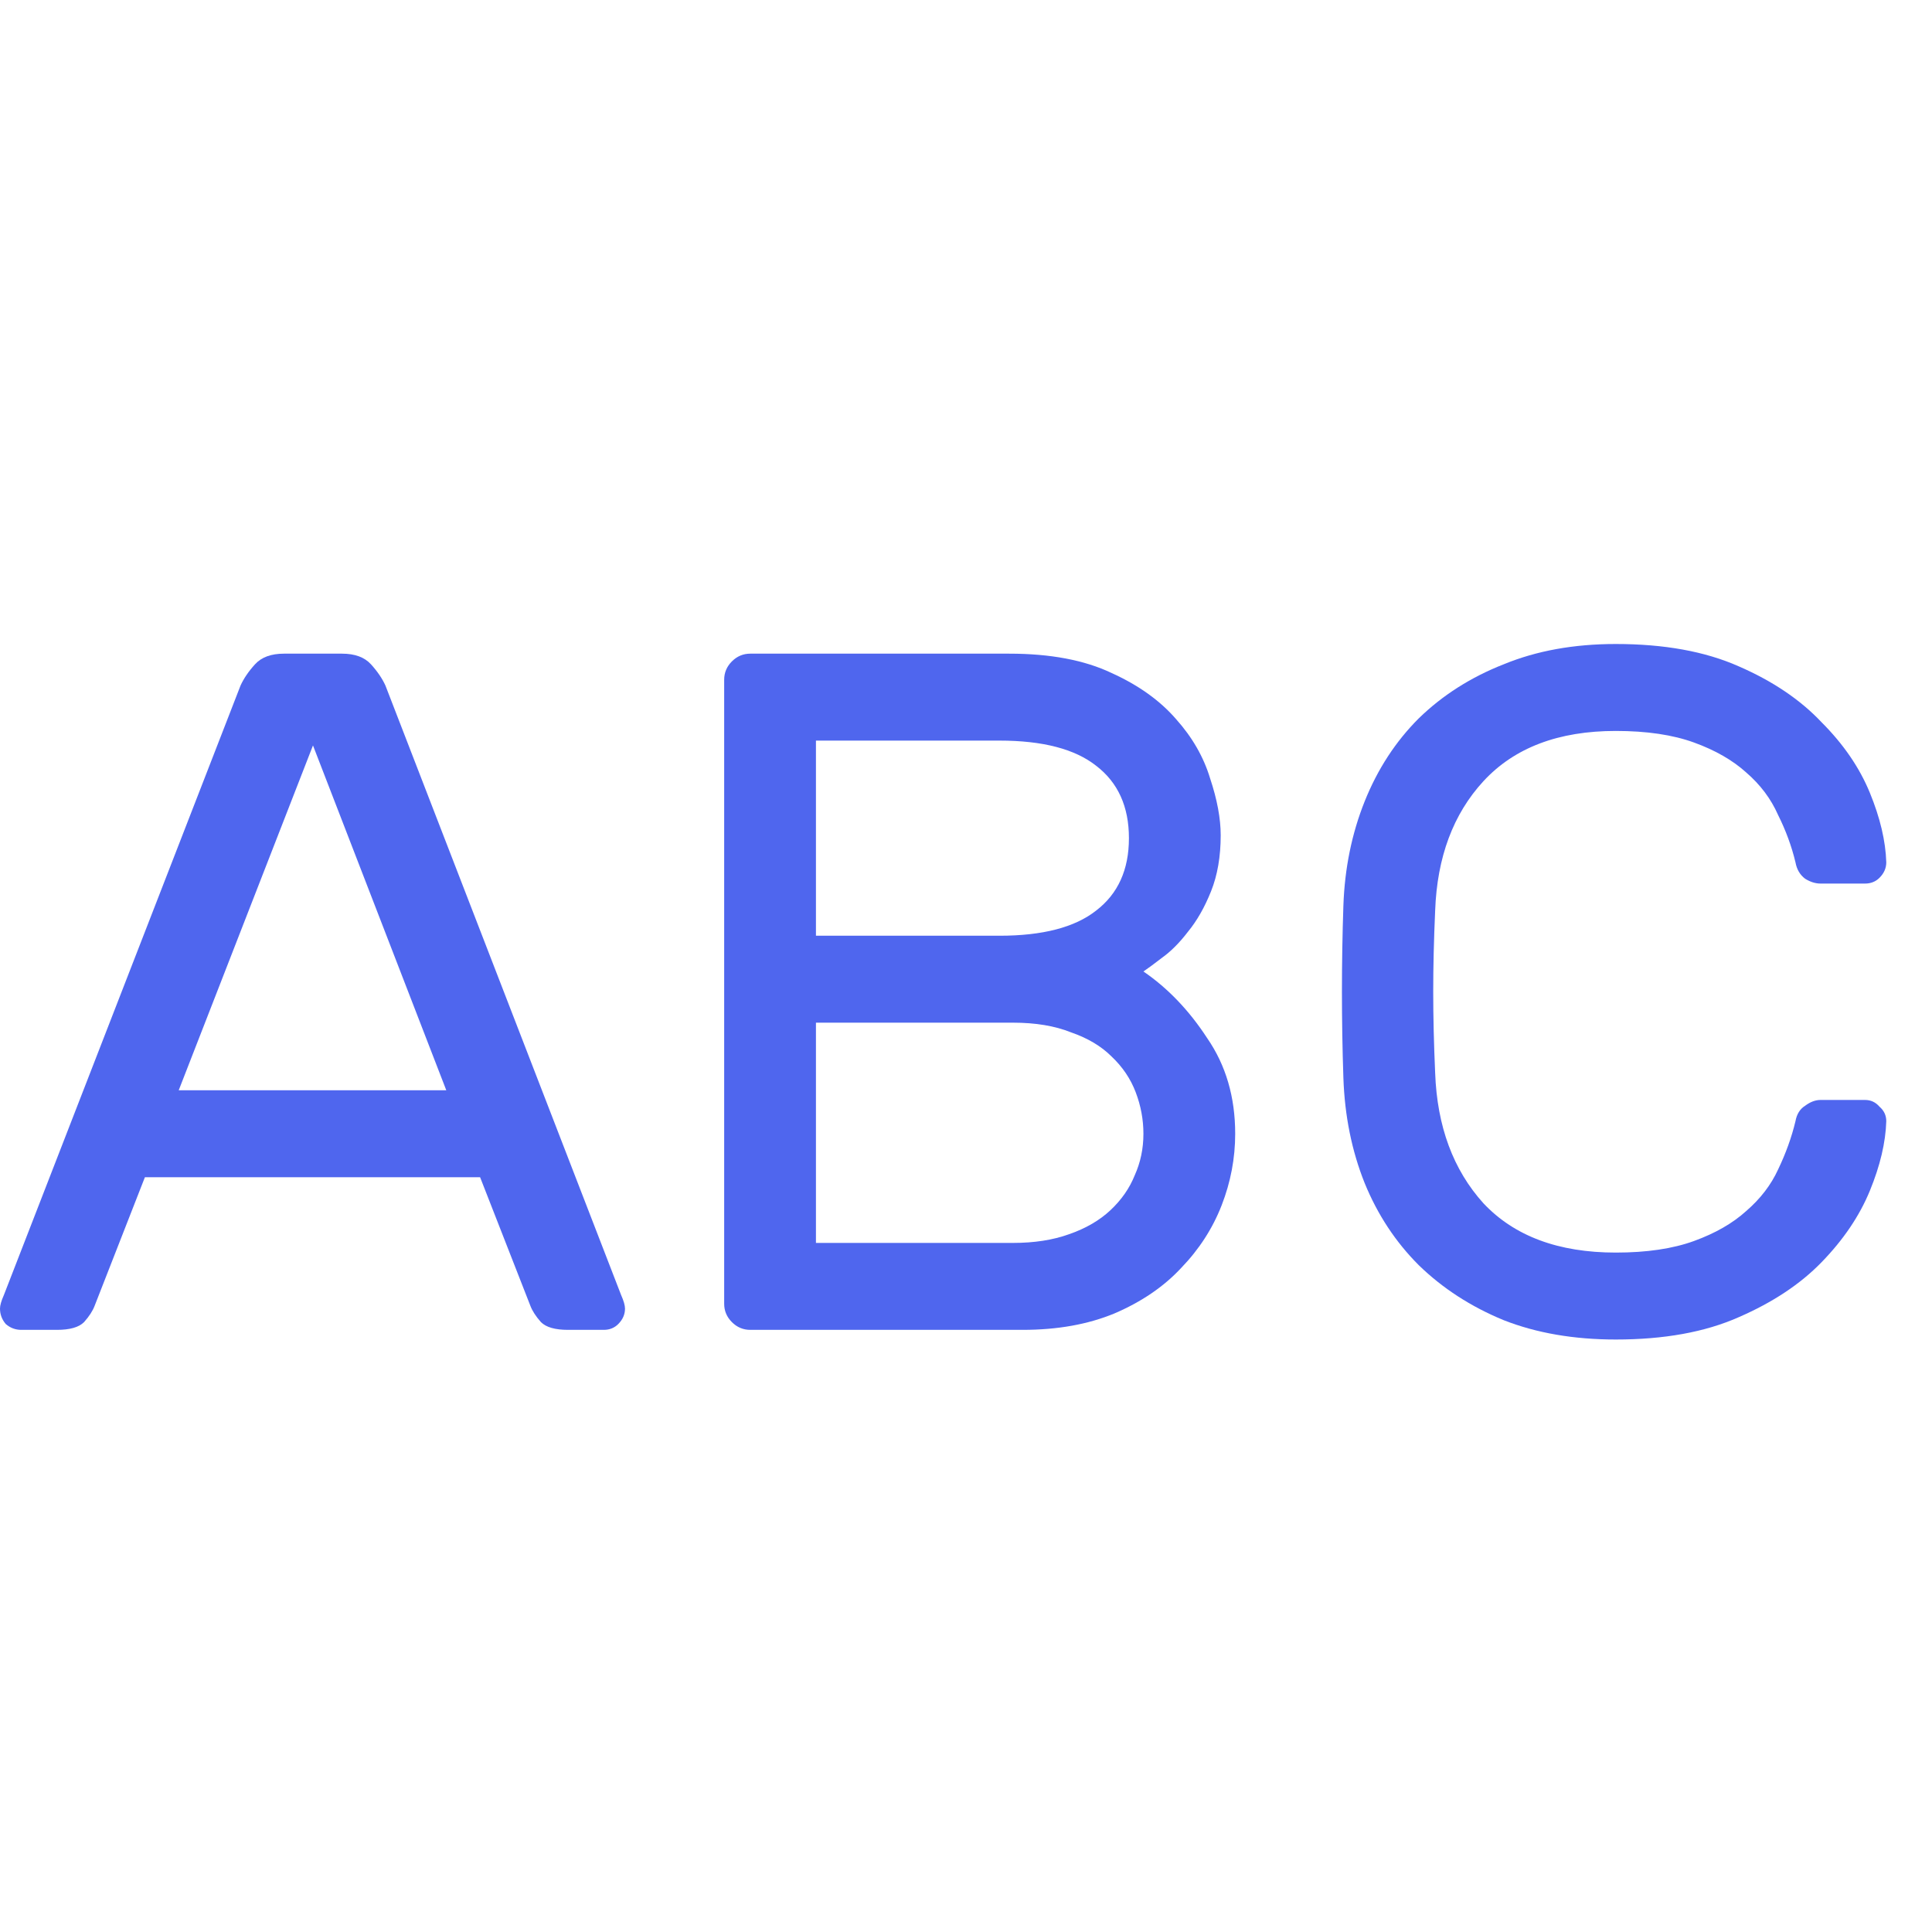
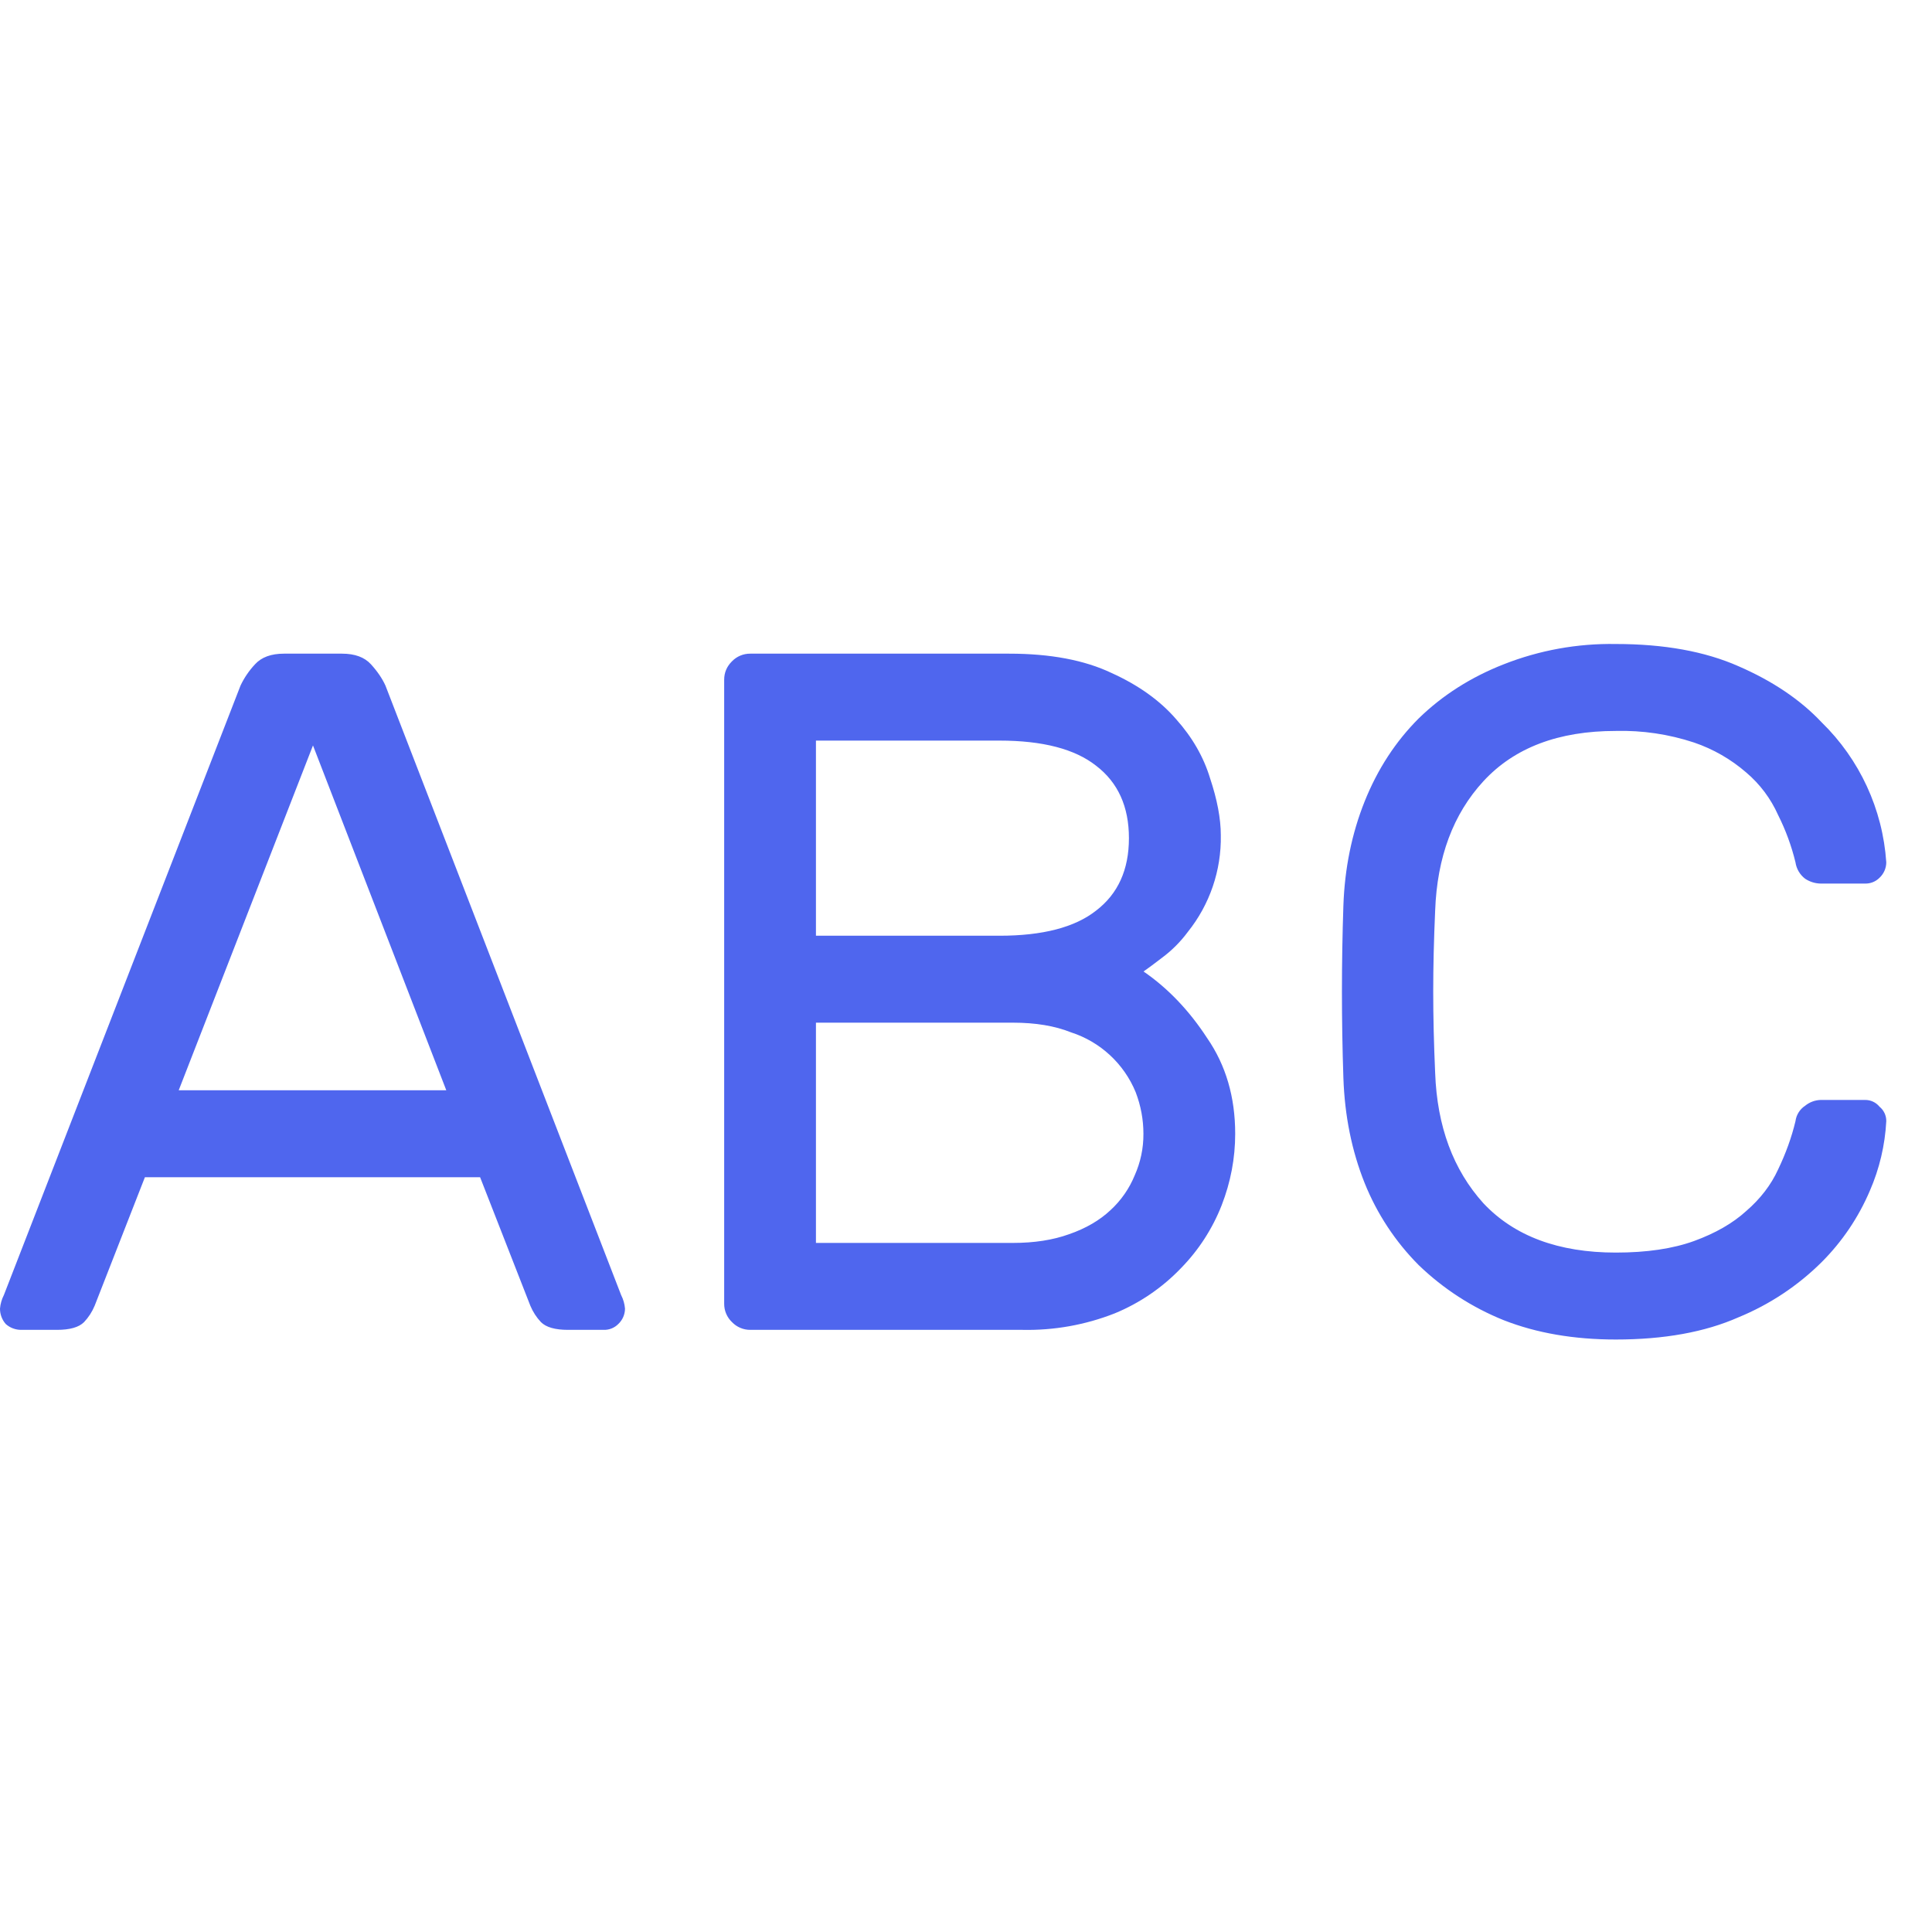
- <svg xmlns="http://www.w3.org/2000/svg" width="18" height="18" viewBox="0 0 18 18" fill="none">
-   <path d="M4.473 10.968H1.35L0.882 12.165C0.864 12.213 0.831 12.264 0.783 12.318C0.735 12.366 0.651 12.39 0.531 12.39H0.198C0.144 12.39 0.096 12.372 0.054 12.336C0.018 12.294 0 12.246 0 12.192C0 12.162 0.012 12.12 0.036 12.066L2.241 6.387C2.271 6.321 2.316 6.255 2.376 6.189C2.436 6.123 2.526 6.09 2.646 6.09H3.186C3.306 6.09 3.396 6.123 3.456 6.189C3.516 6.255 3.561 6.321 3.591 6.387L5.787 12.066C5.811 12.12 5.823 12.162 5.823 12.192C5.823 12.246 5.802 12.294 5.76 12.336C5.724 12.372 5.679 12.39 5.625 12.39H5.292C5.172 12.39 5.088 12.366 5.04 12.318C4.992 12.264 4.959 12.213 4.941 12.165L4.473 10.968ZM1.665 10.158H4.158L2.916 6.945L1.665 10.158Z" fill="#4F66EE" />
-   <path d="M7.602 9.528V11.58H9.438C9.636 11.58 9.81 11.553 9.96 11.499C10.116 11.445 10.245 11.37 10.347 11.274C10.449 11.178 10.524 11.07 10.572 10.95C10.626 10.83 10.653 10.701 10.653 10.563C10.653 10.431 10.629 10.302 10.581 10.176C10.533 10.05 10.458 9.939 10.356 9.843C10.26 9.747 10.134 9.672 9.978 9.618C9.828 9.558 9.648 9.528 9.438 9.528H7.602ZM7.602 6.9V8.718H9.312C9.714 8.718 10.014 8.64 10.212 8.484C10.416 8.328 10.518 8.103 10.518 7.809C10.518 7.515 10.416 7.29 10.212 7.134C10.014 6.978 9.714 6.9 9.312 6.9H7.602ZM6.99 12.39C6.924 12.39 6.867 12.366 6.819 12.318C6.771 12.27 6.747 12.213 6.747 12.147V6.333C6.747 6.267 6.771 6.21 6.819 6.162C6.867 6.114 6.924 6.09 6.99 6.09H9.402C9.786 6.09 10.104 6.15 10.356 6.27C10.608 6.384 10.809 6.528 10.959 6.702C11.109 6.87 11.214 7.053 11.274 7.251C11.34 7.449 11.373 7.626 11.373 7.782C11.373 7.98 11.343 8.154 11.283 8.304C11.223 8.454 11.151 8.58 11.067 8.682C10.989 8.784 10.908 8.865 10.824 8.925C10.746 8.985 10.689 9.027 10.653 9.051C10.881 9.207 11.079 9.414 11.247 9.672C11.421 9.924 11.508 10.221 11.508 10.563C11.508 10.791 11.466 11.013 11.382 11.229C11.298 11.445 11.172 11.64 11.004 11.814C10.842 11.988 10.635 12.129 10.383 12.237C10.137 12.339 9.852 12.39 9.528 12.39H6.99Z" fill="#4F66EE" />
-   <path d="M13.371 8.484C13.359 8.754 13.353 9.006 13.353 9.24C13.353 9.474 13.359 9.726 13.371 9.996C13.389 10.494 13.539 10.899 13.821 11.211C14.109 11.517 14.52 11.67 15.054 11.67C15.342 11.67 15.585 11.634 15.783 11.562C15.981 11.49 16.143 11.397 16.269 11.283C16.401 11.169 16.5 11.04 16.566 10.896C16.638 10.746 16.692 10.596 16.728 10.446C16.74 10.38 16.77 10.332 16.818 10.302C16.866 10.266 16.914 10.248 16.962 10.248H17.376C17.43 10.248 17.475 10.269 17.511 10.311C17.553 10.347 17.574 10.392 17.574 10.446C17.568 10.644 17.517 10.86 17.421 11.094C17.325 11.328 17.175 11.55 16.971 11.76C16.773 11.964 16.515 12.135 16.197 12.273C15.885 12.411 15.504 12.48 15.054 12.48C14.664 12.48 14.316 12.42 14.01 12.3C13.704 12.174 13.44 12.003 13.218 11.787C13.002 11.571 12.834 11.316 12.714 11.022C12.594 10.722 12.528 10.395 12.516 10.041C12.498 9.507 12.498 8.973 12.516 8.439C12.528 8.091 12.594 7.767 12.714 7.467C12.834 7.167 13.002 6.909 13.218 6.693C13.44 6.477 13.704 6.309 14.01 6.189C14.316 6.063 14.664 6 15.054 6C15.504 6 15.885 6.069 16.197 6.207C16.515 6.345 16.773 6.519 16.971 6.729C17.175 6.933 17.325 7.152 17.421 7.386C17.517 7.62 17.568 7.836 17.574 8.034C17.574 8.088 17.553 8.136 17.511 8.178C17.475 8.214 17.43 8.232 17.376 8.232H16.962C16.914 8.232 16.866 8.217 16.818 8.187C16.77 8.151 16.74 8.1 16.728 8.034C16.692 7.884 16.638 7.737 16.566 7.593C16.5 7.443 16.401 7.311 16.269 7.197C16.143 7.083 15.981 6.99 15.783 6.918C15.585 6.846 15.342 6.81 15.054 6.81C14.52 6.81 14.109 6.966 13.821 7.278C13.539 7.584 13.389 7.986 13.371 8.484Z" fill="#4F66EE" />
+ <svg xmlns="http://www.w3.org/2000/svg" width="18" height="18" fill="none">
+   <path d="M4.473 10.968H1.35l-.468 1.197a.505.505 0 01-.099.153c-.048.048-.132.072-.252.072H.198a.215.215 0 01-.144-.054.215.215 0 01-.054-.144.34.34 0 01.036-.126l2.205-5.679a.775.775 0 01.135-.198c.06-.066.15-.099.27-.099h.54c.12 0 .21.033.27.099.06.066.105.132.135.198l2.196 5.679a.34.34 0 01.036.126.198.198 0 01-.063.144.183.183 0 01-.135.054h-.333c-.12 0-.204-.024-.252-.072a.505.505 0 01-.099-.153l-.468-1.197zm-2.808-.81h2.493L2.916 6.945l-1.251 3.213zM7.602 9.528v2.052h1.836c.198 0 .372-.027.522-.081.156-.054.285-.129.387-.225a.904.904 0 00.225-.324.932.932 0 00.081-.387c0-.132-.024-.261-.072-.387a.976.976 0 00-.603-.558c-.15-.06-.33-.09-.54-.09H7.602zm0-2.628v1.818h1.71c.402 0 .702-.078.9-.234.204-.156.306-.381.306-.675 0-.294-.102-.519-.306-.675-.198-.156-.498-.234-.9-.234h-1.71zm-.612 5.49a.234.234 0 01-.17-.072.234.234 0 01-.073-.171V6.333c0-.066.024-.123.072-.171a.234.234 0 01.171-.072h2.412c.384 0 .702.06.954.18.252.114.453.258.603.432.15.168.255.351.315.549.066.198.1.375.1.531a1.399 1.399 0 01-.307.9 1.163 1.163 0 01-.243.243c-.078.06-.135.102-.17.126.227.156.425.363.593.621.174.252.261.549.261.891 0 .228-.042.45-.126.666a1.75 1.75 0 01-.378.585 1.806 1.806 0 01-.62.423 2.219 2.219 0 01-.856.153H6.99zM13.371 8.484c-.012.27-.018.522-.018.756 0 .234.006.486.018.756.018.498.168.903.45 1.215.288.306.7.459 1.233.459.288 0 .531-.036.73-.108.197-.072.36-.165.485-.279.132-.114.231-.243.297-.387.072-.15.126-.3.162-.45a.203.203 0 01.09-.144.24.24 0 01.144-.054h.414a.17.17 0 01.135.063.17.17 0 01.063.135 1.87 1.87 0 01-.153.648 2.109 2.109 0 01-.45.666 2.386 2.386 0 01-.774.513c-.312.138-.693.207-1.143.207-.39 0-.738-.06-1.044-.18a2.47 2.47 0 01-.792-.513 2.296 2.296 0 01-.504-.765c-.12-.3-.186-.627-.198-.981a23.77 23.77 0 010-1.602c.012-.348.078-.672.198-.972.12-.3.288-.558.504-.774.222-.216.486-.384.792-.504A2.722 2.722 0 0115.054 6c.45 0 .831.069 1.143.207.318.138.576.312.774.522a2.01 2.01 0 01.603 1.305.198.198 0 01-.063.144.183.183 0 01-.135.054h-.414a.27.27 0 01-.144-.045.236.236 0 01-.09-.153 2.058 2.058 0 00-.162-.441 1.111 1.111 0 00-.297-.396 1.458 1.458 0 00-.486-.279 2.147 2.147 0 00-.729-.108c-.534 0-.945.156-1.233.468-.282.306-.432.708-.45 1.206z" fill="#4F66EE" />
</svg>
